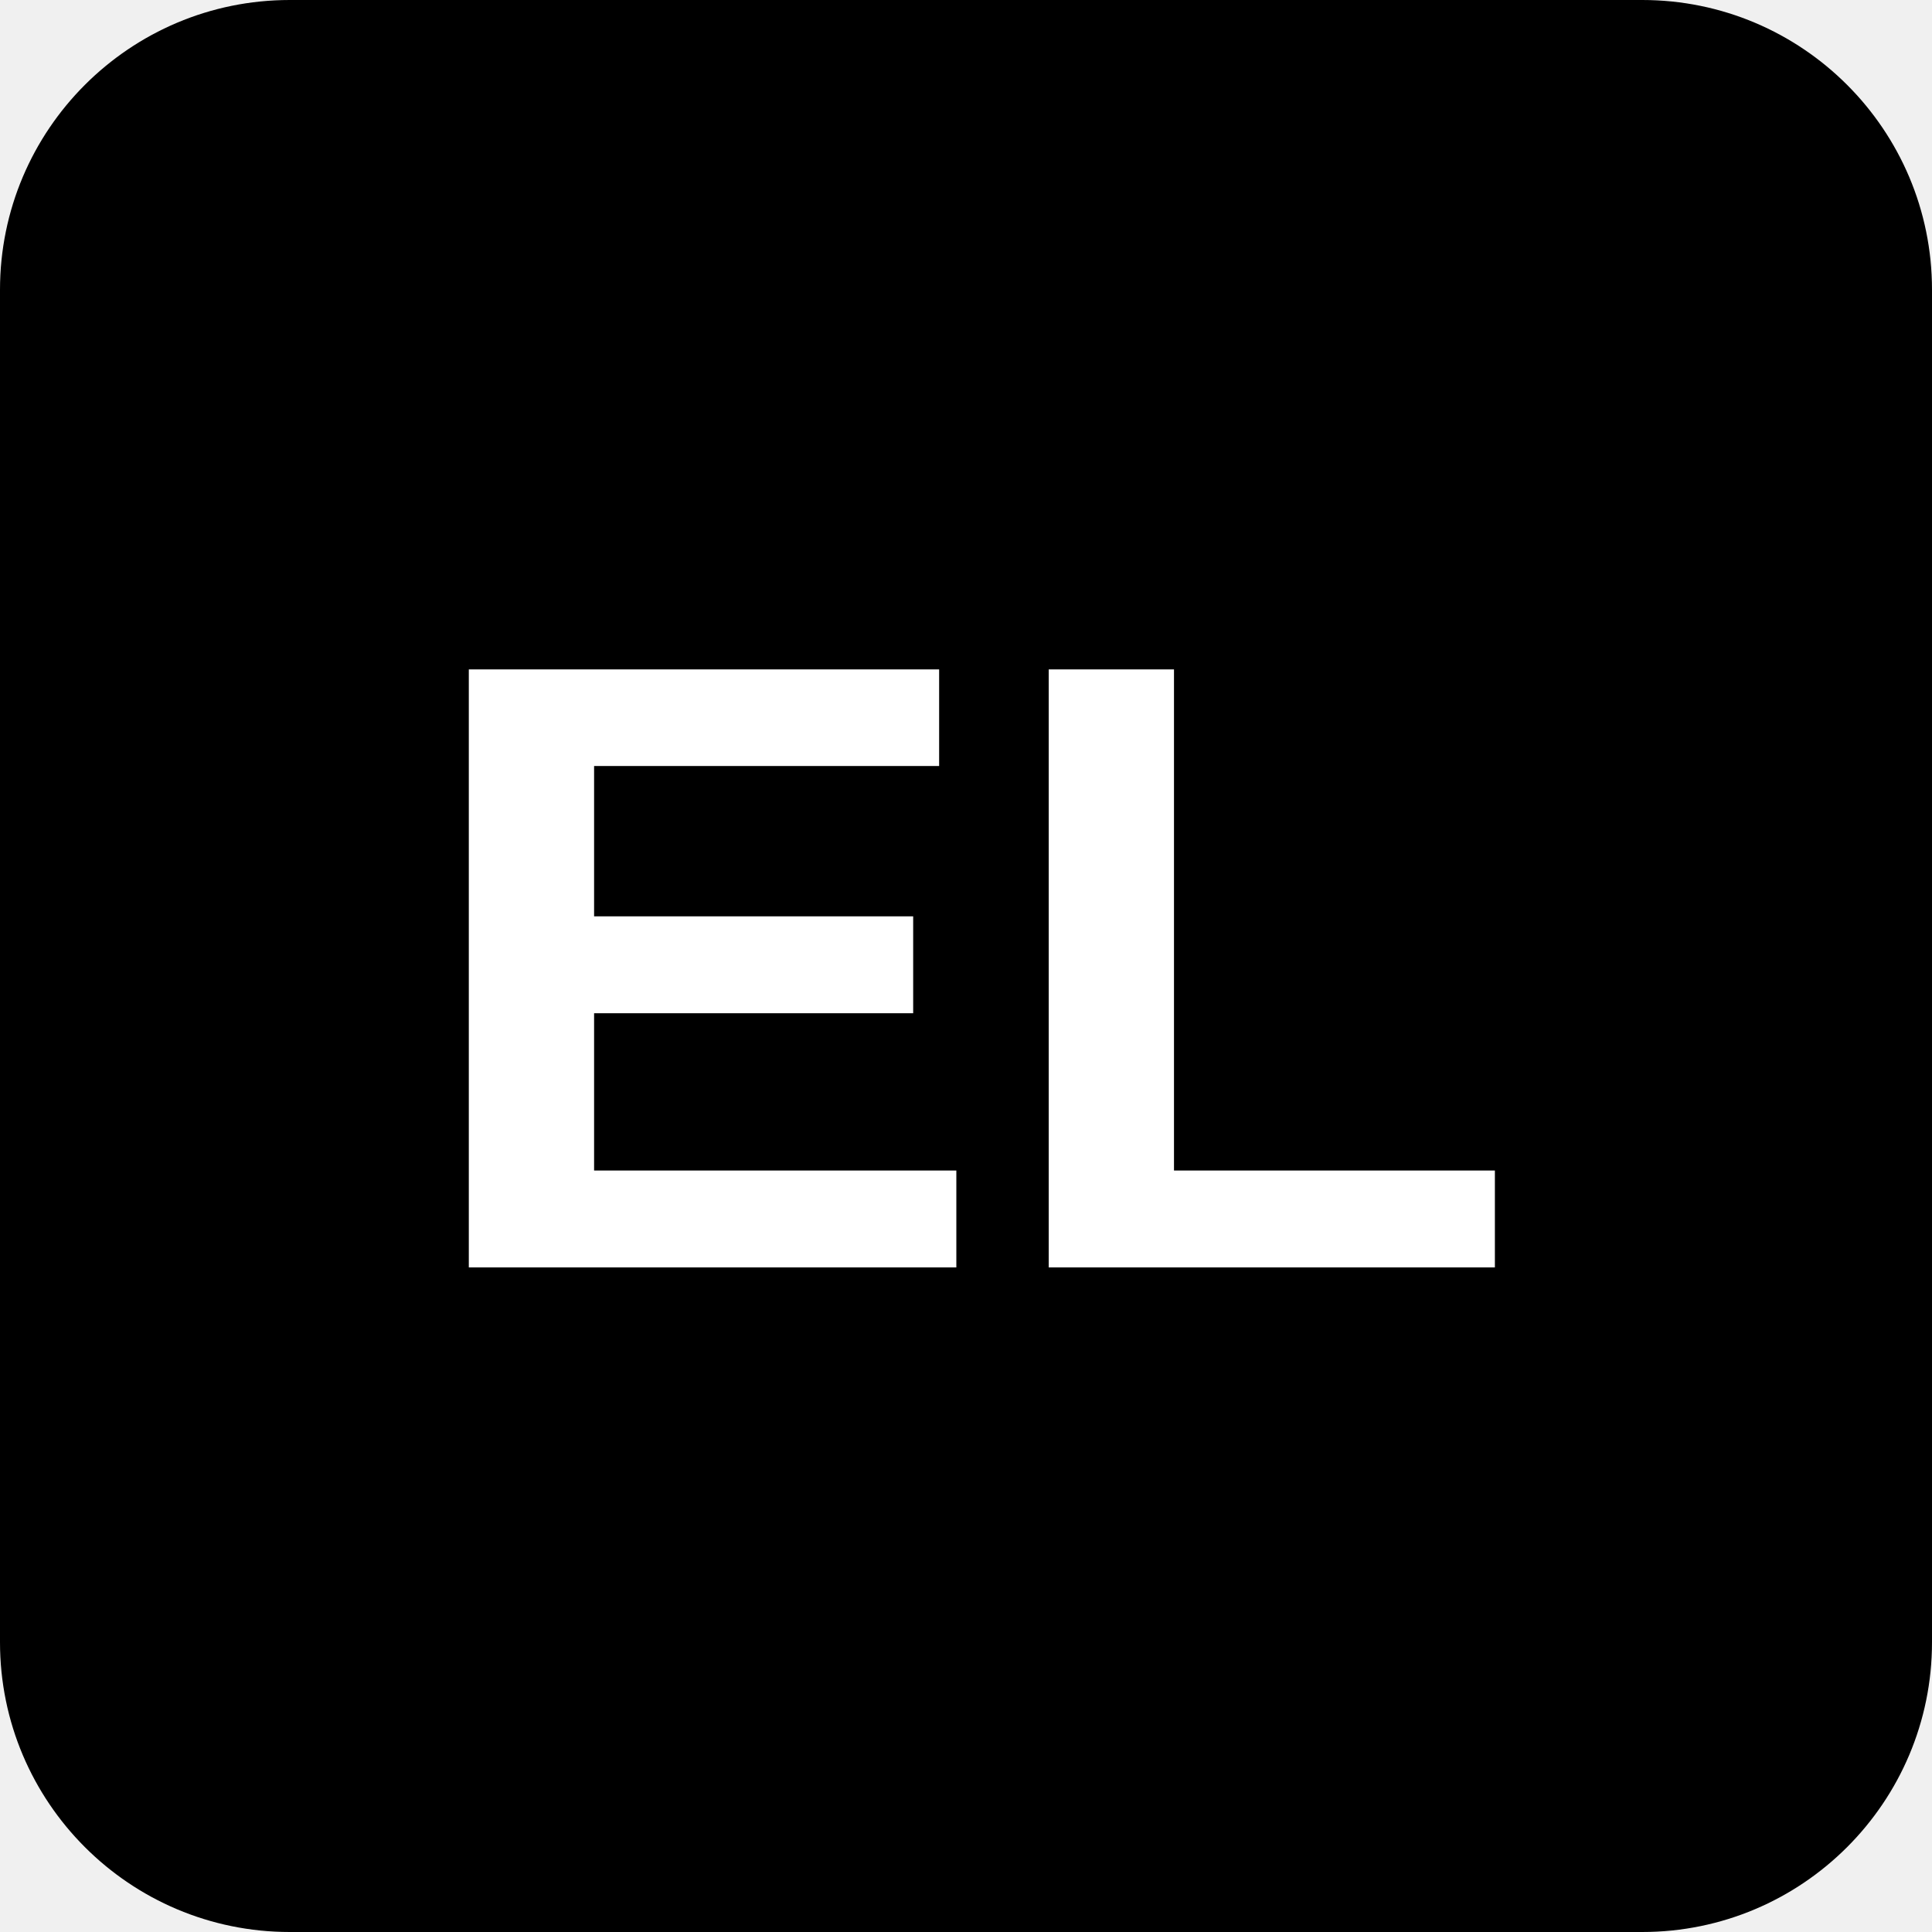
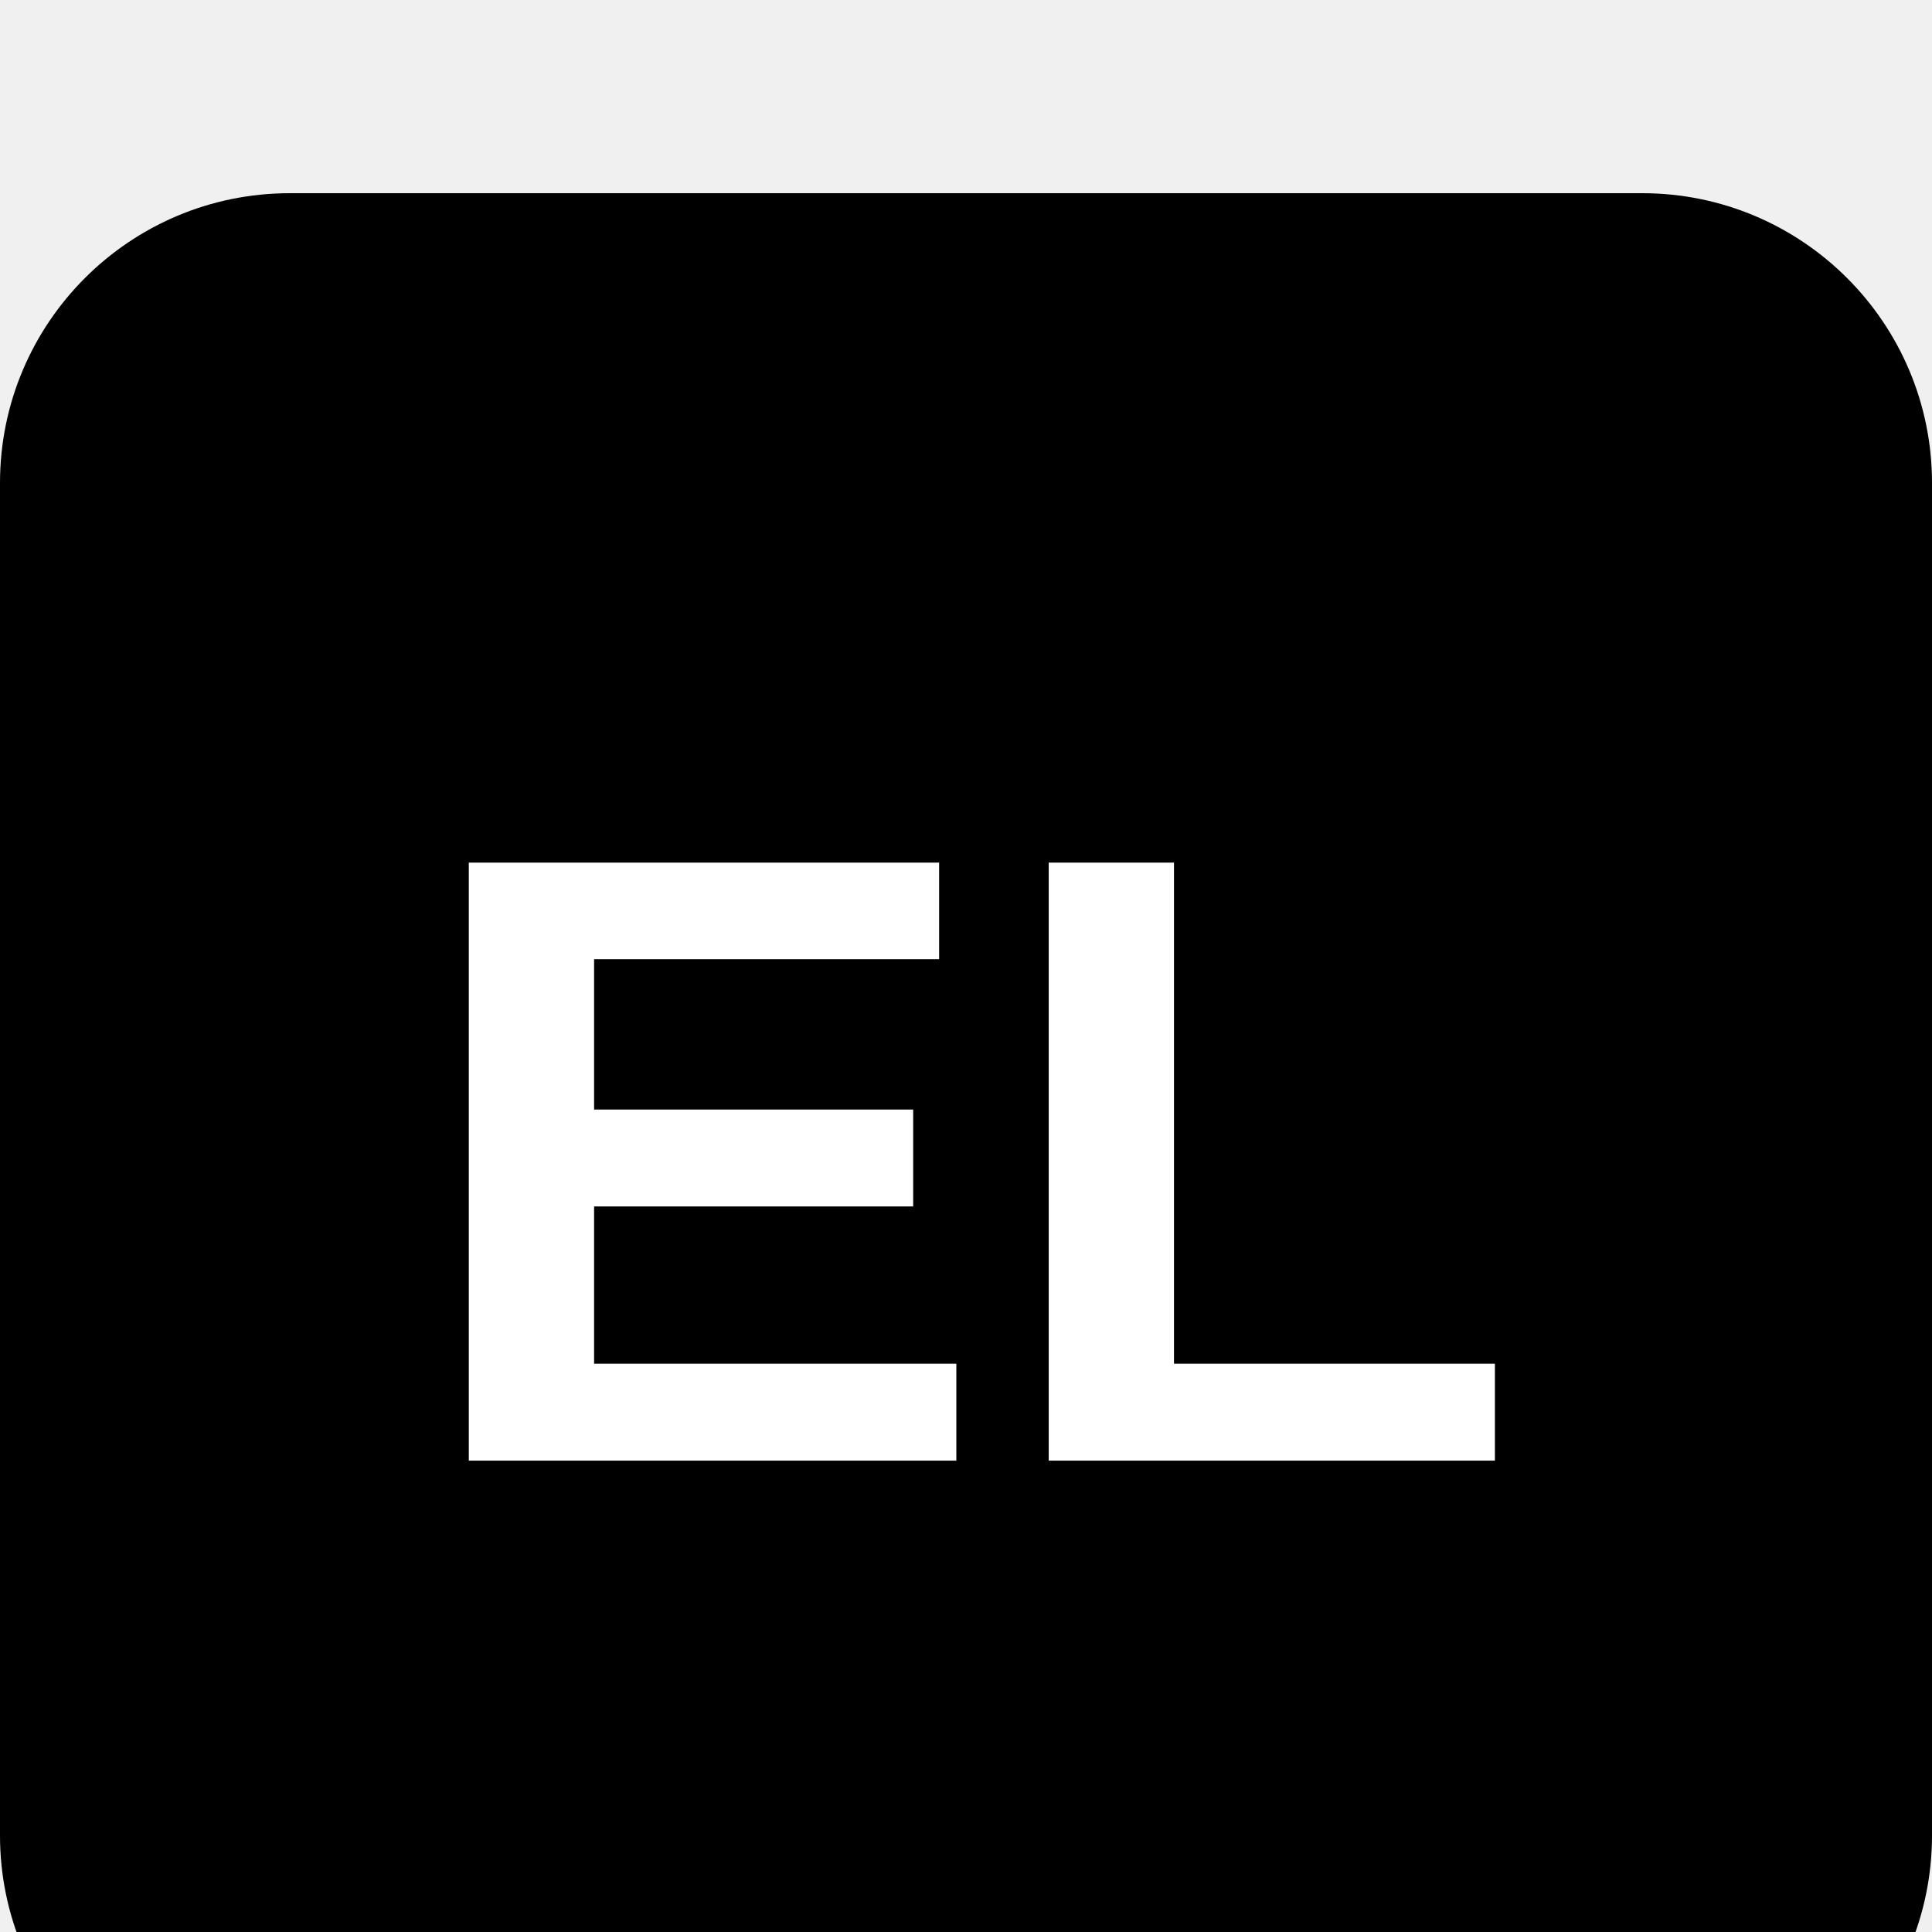
- <svg xmlns="http://www.w3.org/2000/svg" viewBox="0 0 100 100">
+ <svg xmlns="http://www.w3.org/2000/svg" viewBox="0 -10 100 100">
  <rect width="100" height="100" fill="#000000" rx="15" />
  <text x="50" y="50" font-family="Arial, sans-serif" font-size="45" font-weight="bold" fill="#ffffff" text-anchor="middle" dominant-baseline="central">EL</text>
</svg>
